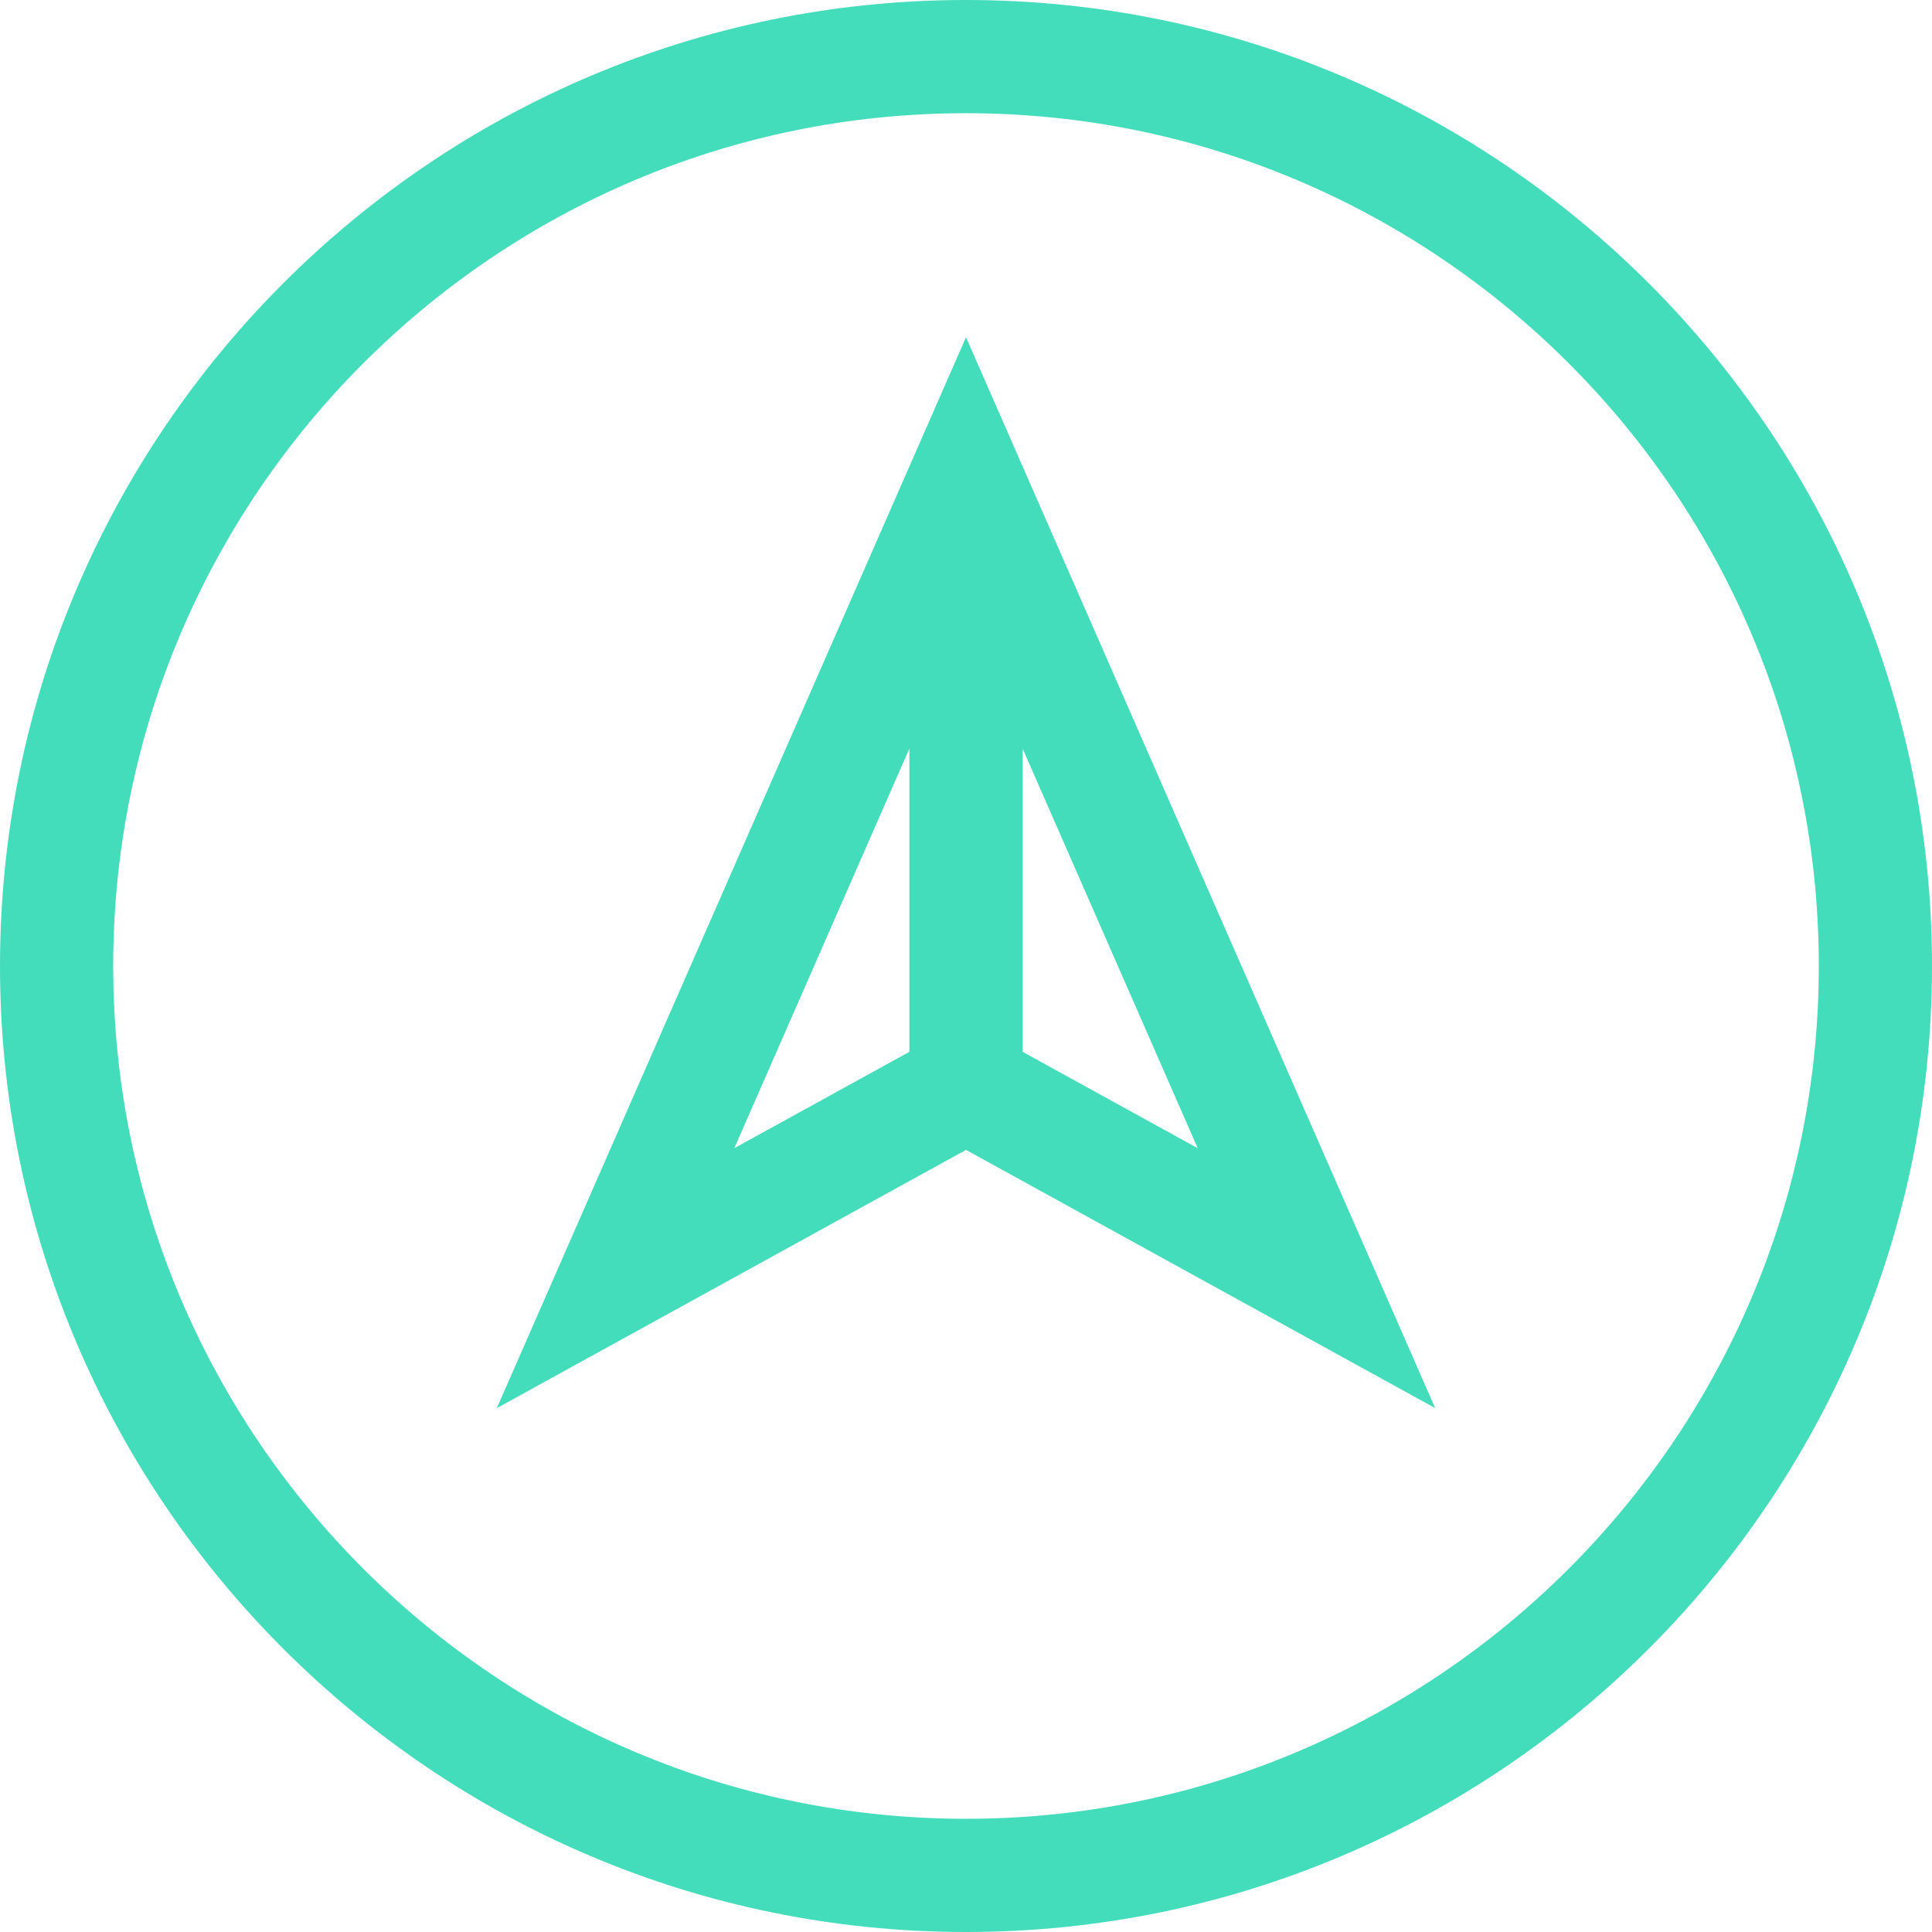
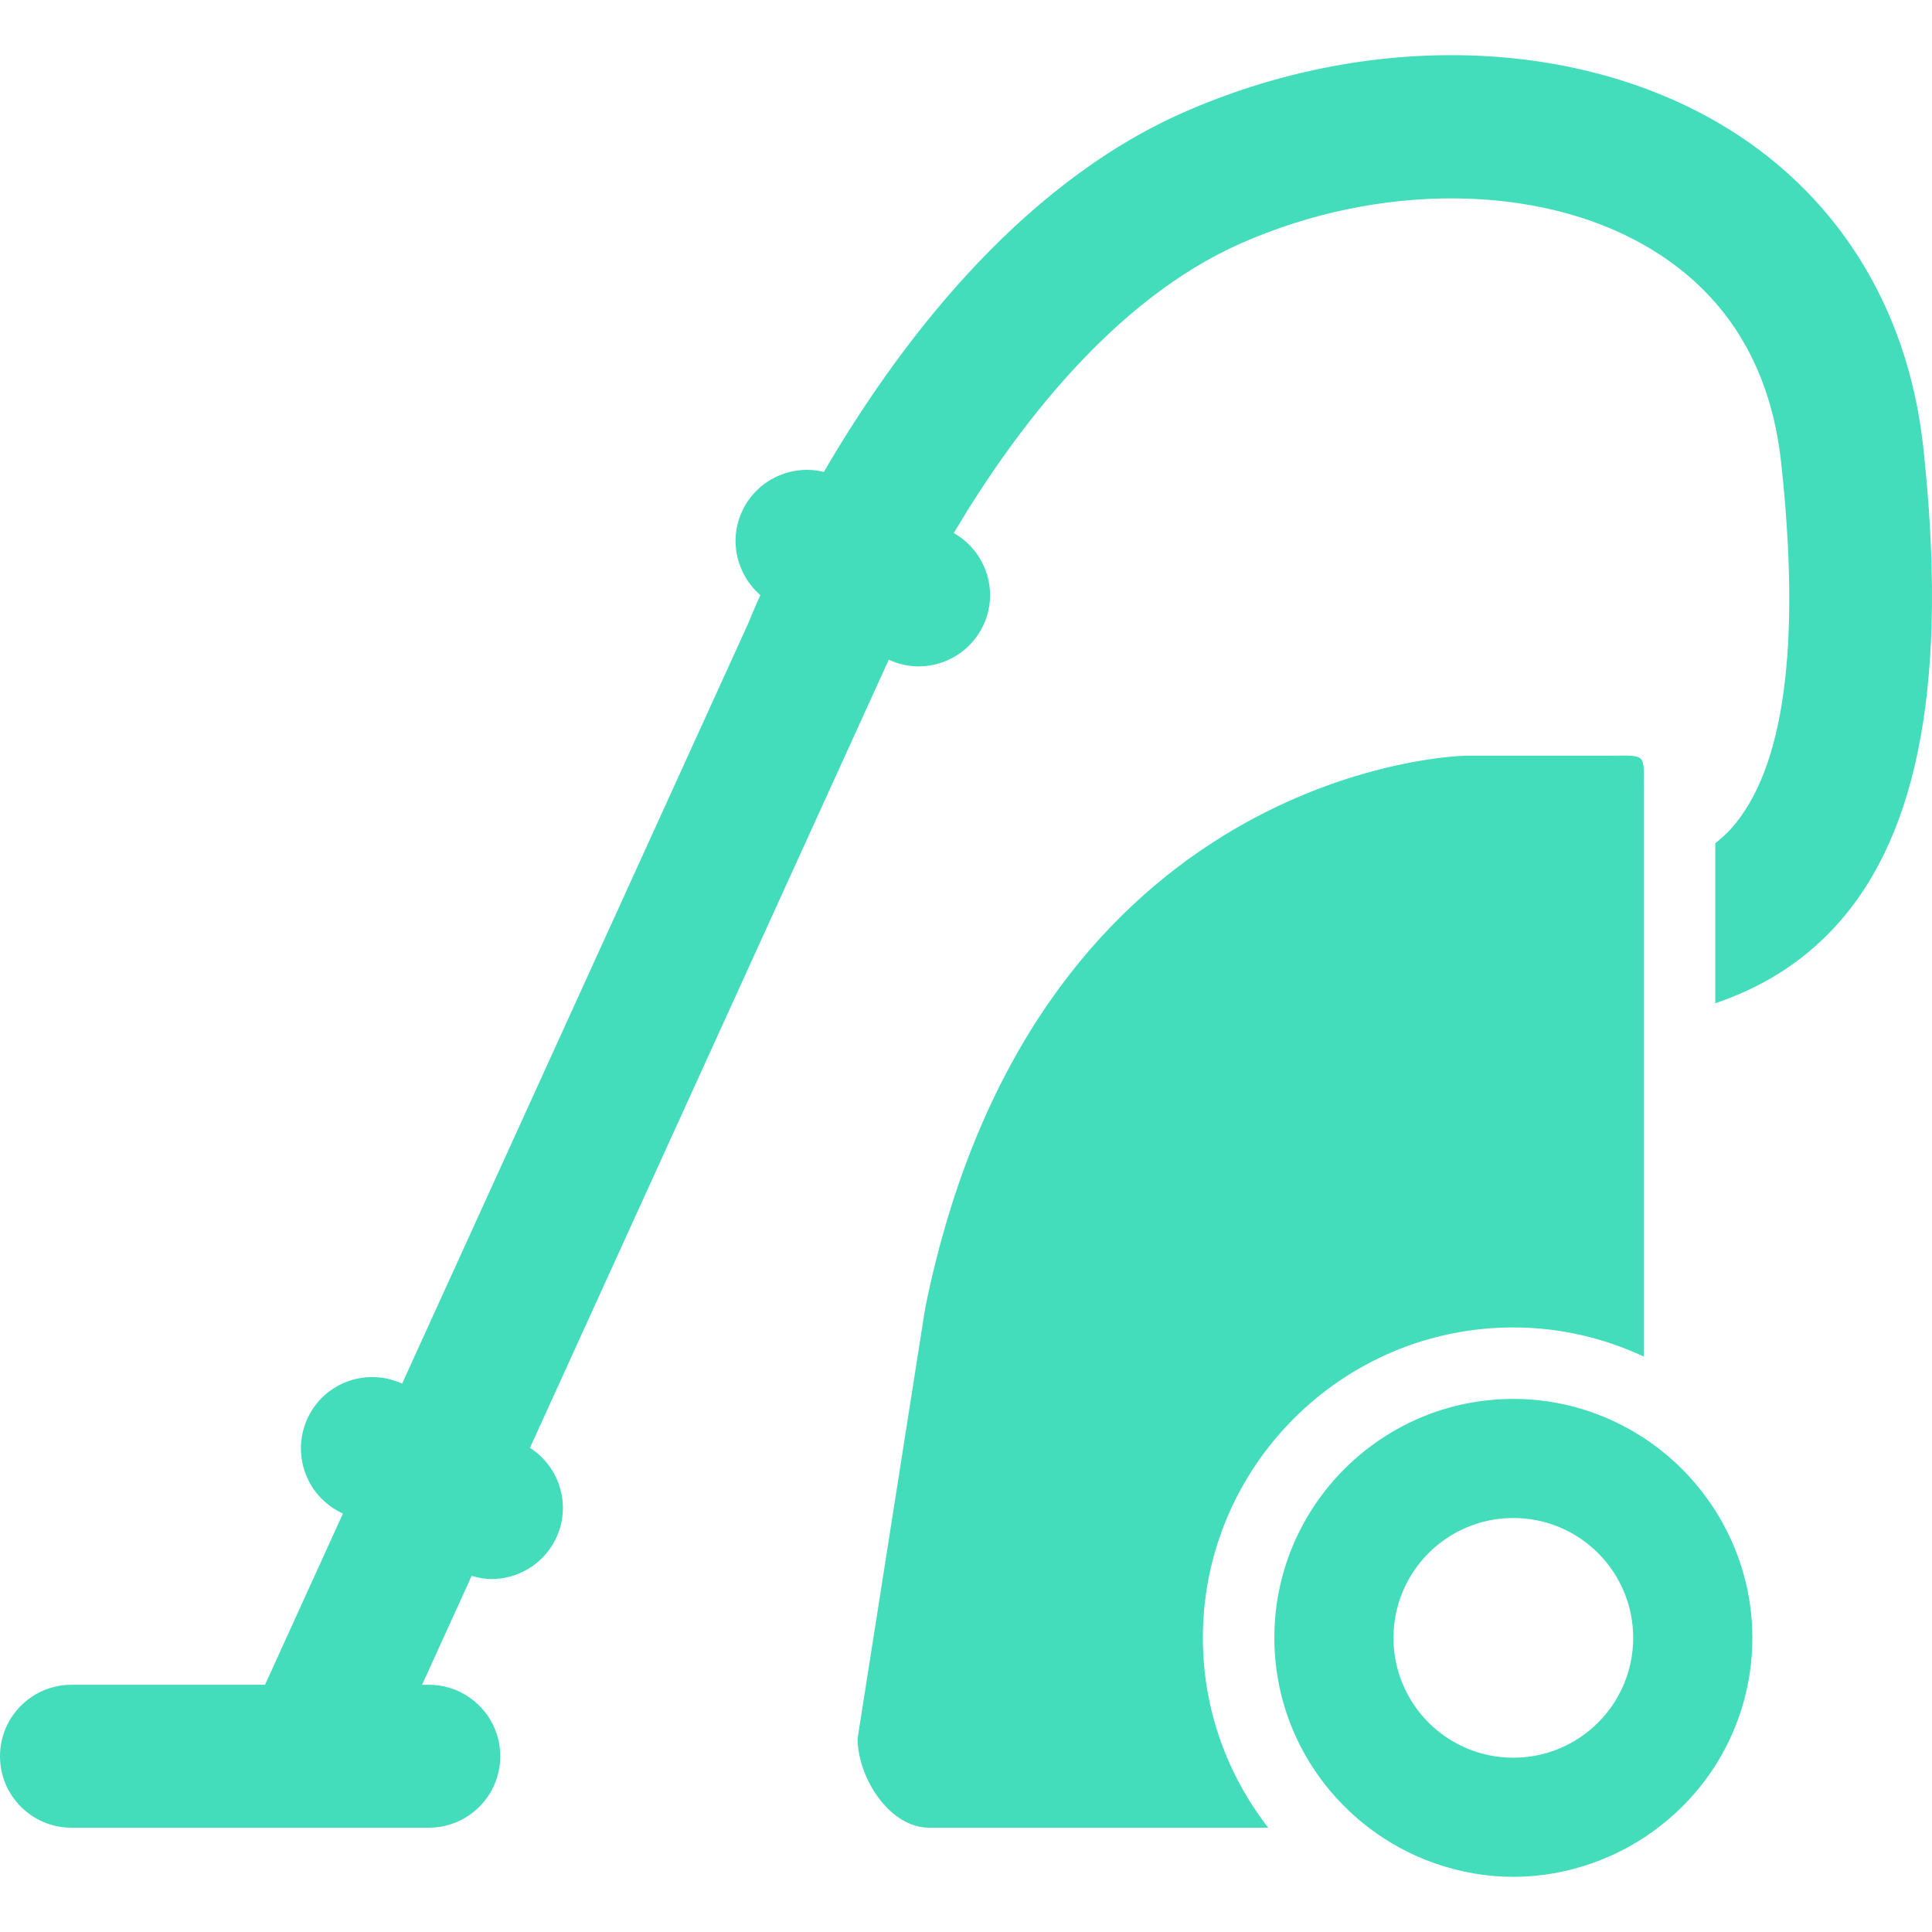
- <svg xmlns="http://www.w3.org/2000/svg" version="1.1" id="Capa_1" x="0px" y="0px" viewBox="0 0 512 512" style="enable-background:new 0 0 512 512;" xml:space="preserve">
-   <path fill="#44ddbb" d="M256,89.369L131.66,373.167L256,304.732l124.34,68.435L256,89.369z M241,278.743l-46.408,25.543L241,198.362V278.743z     M271,198.363l46.408,105.924L271,278.744V198.363z" />
-   <path fill="#44ddbb" d="M256,0C114.841,0,0,114.841,0,256s114.841,256,256,256s256-114.841,256-256S397.159,0,256,0z M256,482    C131.383,482,30,380.617,30,256S131.383,30,256,30s226,101.383,226,226S380.617,482,256,482z" />
+ <svg xmlns="http://www.w3.org/2000/svg" version="1.1" id="Capa_1" x="0px" y="0px" width="512px" height="512px" viewBox="0 0 517.008 517.008" style="enable-background:new 0 0 517.008 517.008;" xml:space="preserve">
+   <path fill="#44ddbb" d="M459.439,32.653c-39.713-22.921-94.458-23.887-142.844-2.515c-44.772,19.785-77.046,63.38-96.123,96.142   c-8.587-2.094-17.777,1.989-21.764,10.299c-3.815,7.946-1.587,17.165,4.762,22.673c-1.74,3.873-2.802,6.474-3.203,7.487   l-92.661,203.528c-9.343-4.304-20.474-0.469-25.083,8.816c-4.695,9.457-0.841,20.933,8.616,25.637l0.631,0.316L70.925,450.85h-51.8   C8.568,450.85,0,459.418,0,469.975S8.568,489.1,19.125,489.1h95.625c10.557,0,19.125-8.568,19.125-19.125   s-8.568-19.125-19.125-19.125h-1.798l13.263-29.137c1.75,0.507,3.519,0.851,5.288,0.851c7.028,0,13.799-3.892,17.146-10.614   c4.38-8.816,1.262-19.307-6.828-24.509l96.018-210.9c2.591,1.195,5.297,1.789,7.984,1.789c7.124,0,13.961-3.997,17.251-10.854   c4.379-9.113,0.822-19.919-7.842-24.834c16.361-27.569,42.554-62.367,76.835-77.514c36.854-16.285,79.35-16.036,108.257,0.65   c21.258,12.269,33.469,31.786,36.318,58.025c5.336,49.142,0.812,82.094-13.406,97.958c-1.311,1.463-2.754,2.716-4.227,3.901v42.811   c11.781-3.978,23.093-10.47,32.694-21.17c22.108-24.624,29.614-66.374,22.969-127.622   C510.561,81.728,490.938,50.822,459.439,32.653z" />
+   <path fill="#44ddbb" d="M404.972,355.225c12.479,0,24.279,2.84,34.903,7.793V272.93v-38.804v-22.338c0-10.566,1.004-9.562-9.562-9.562h-37.456   c-10.566,0-117.141,8.769-145.293,147.931L229.5,465.193c0,10.566,8.559,23.906,19.125,23.906h90.758   c-10.921-14.066-17.49-31.661-17.49-50.796C321.893,392.489,359.168,355.225,404.972,355.225z" />
+   <path fill="#44ddbb" d="M449.438,392.441c-2.936-2.84-6.13-5.402-9.562-7.649c-10.05-6.579-22.032-10.442-34.903-10.442   c-35.267,0-63.954,28.688-63.954,63.954c0,20.712,9.945,39.11,25.265,50.796c5.336,4.073,11.312,7.315,17.767,9.562   c6.569,2.285,13.589,3.586,20.923,3.586c7.335,0,14.354-1.301,20.923-3.586c6.771-2.353,13.034-5.805,18.561-10.155   c5.202-4.093,9.783-8.941,13.503-14.43c6.923-10.223,10.978-22.539,10.978-35.783c0-12.526-3.672-24.184-9.916-34.052   C456.274,399.938,453.081,395.971,449.438,392.441z M404.972,406.222c17.71,0,32.073,14.362,32.073,32.072   s-14.363,32.073-32.073,32.073s-32.072-14.363-32.072-32.073S387.253,406.222,404.972,406.222z" />
</svg>
